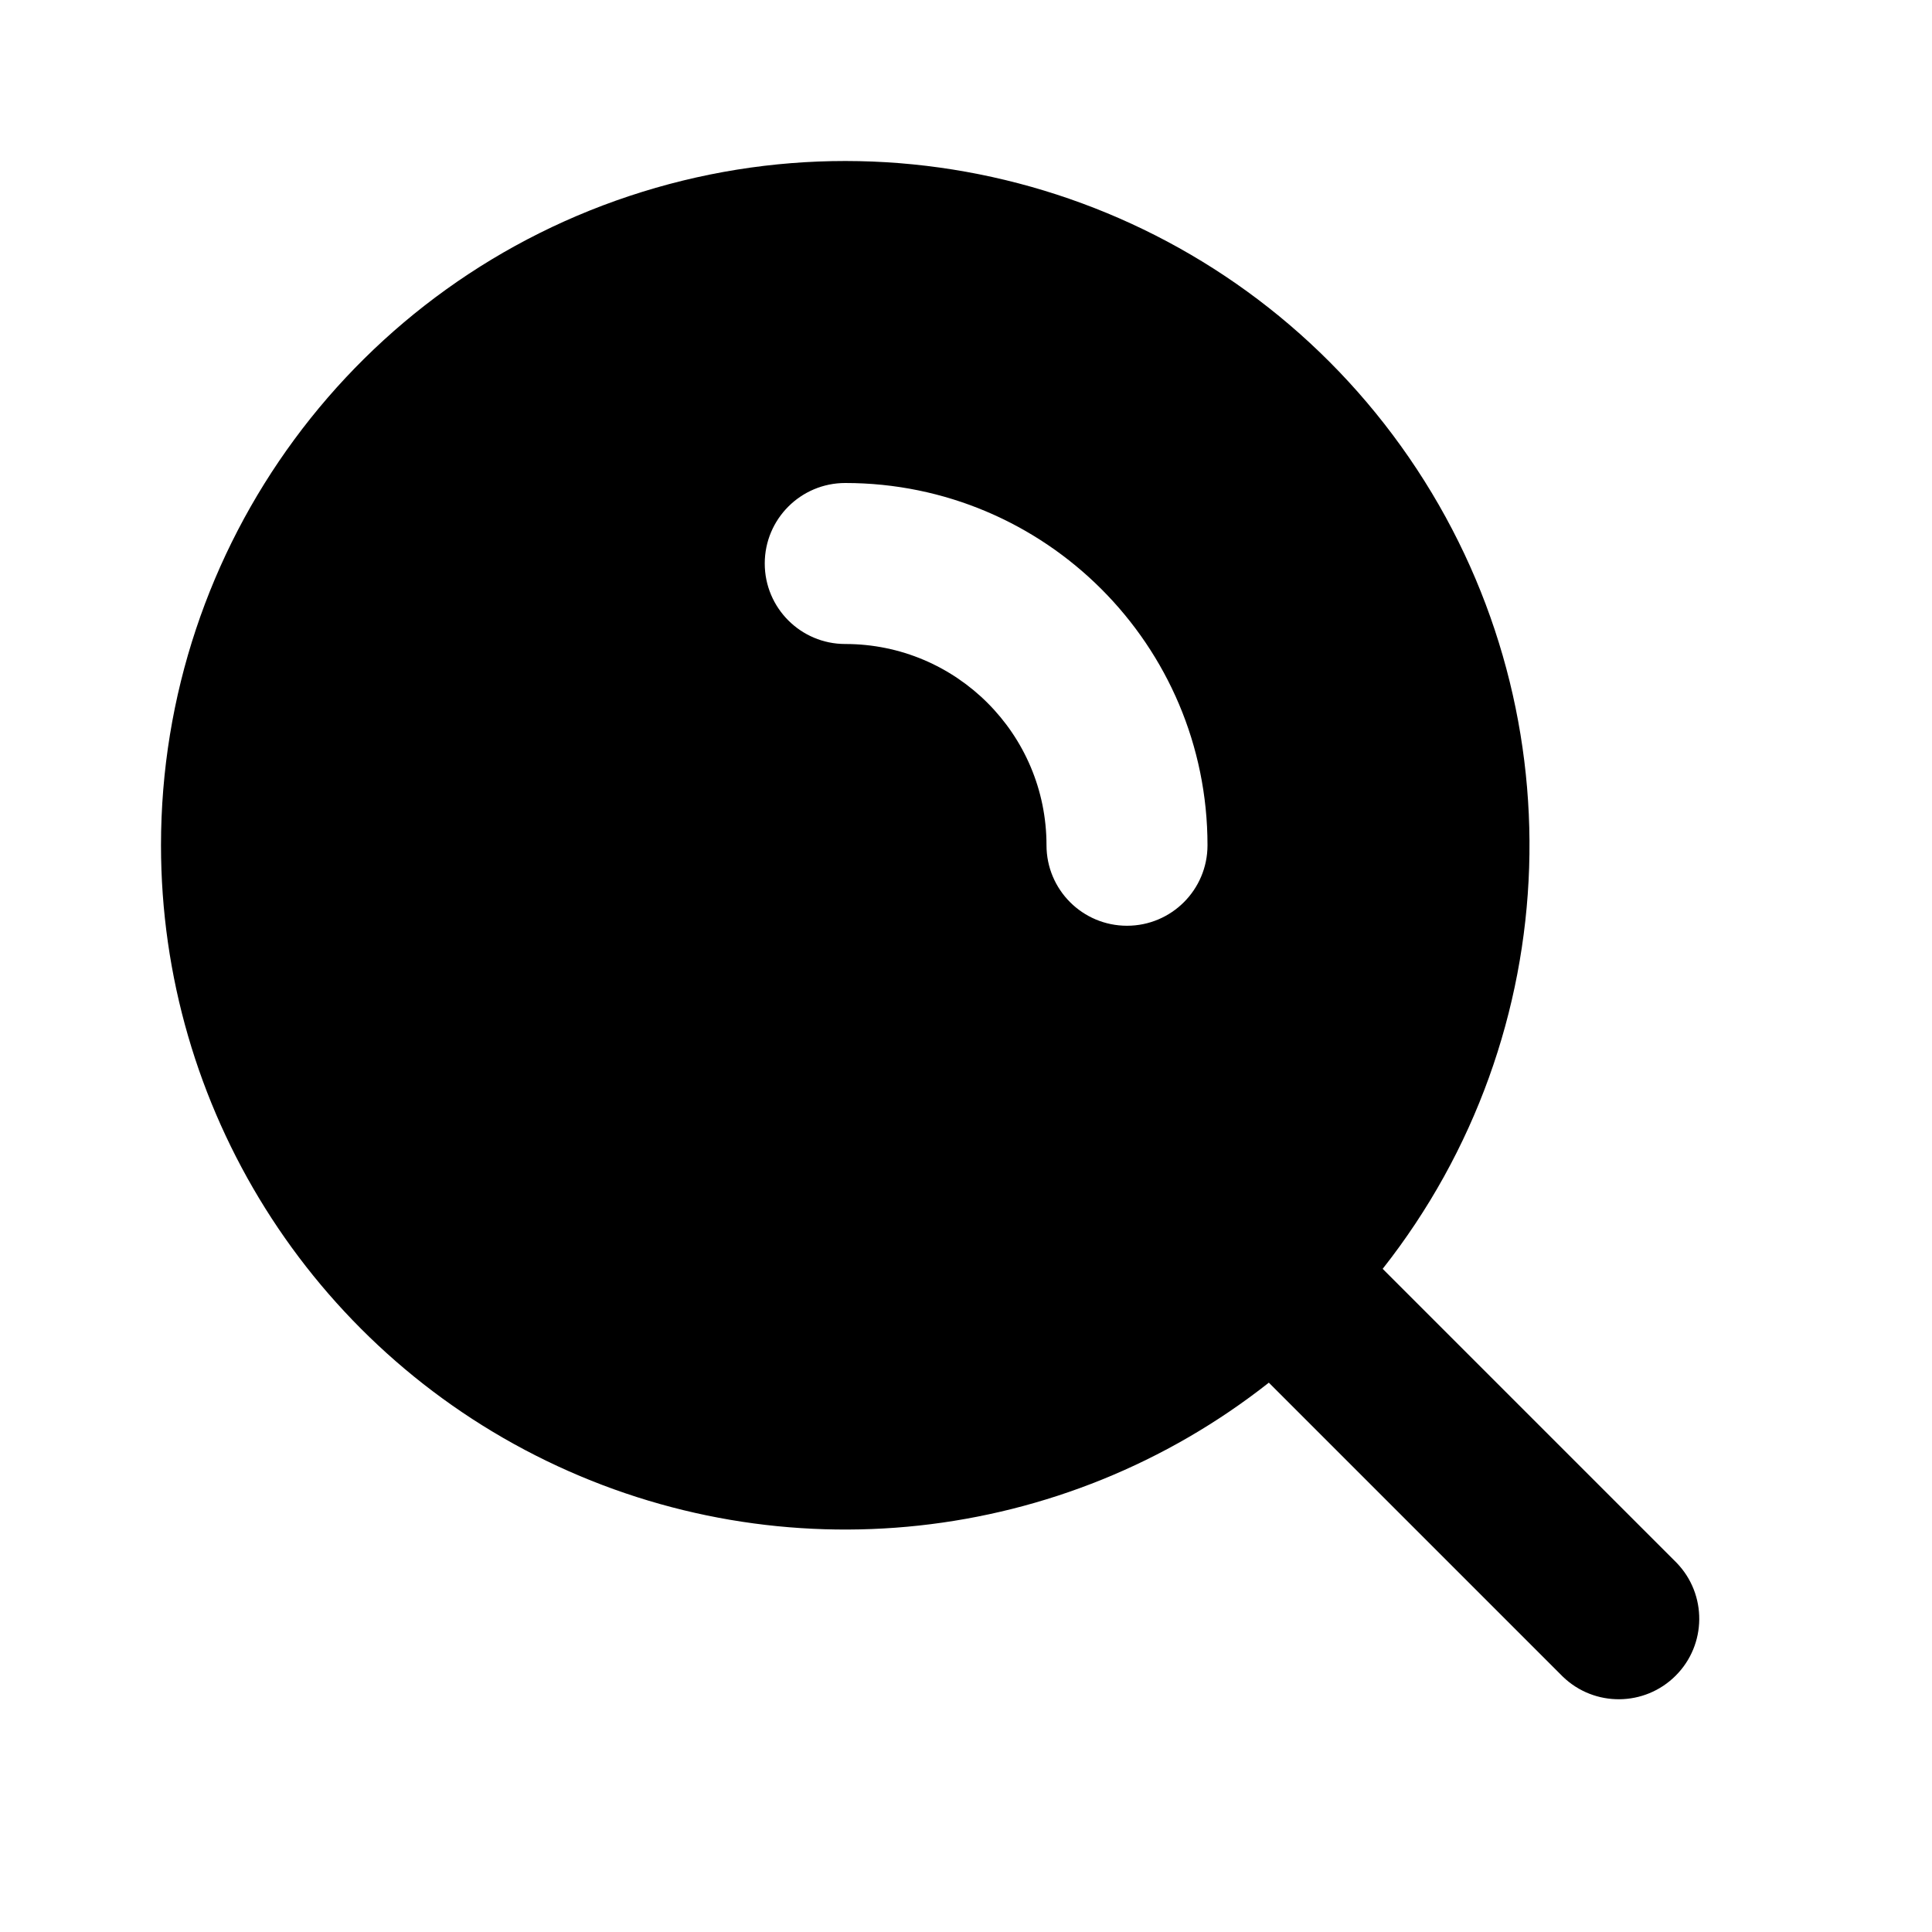
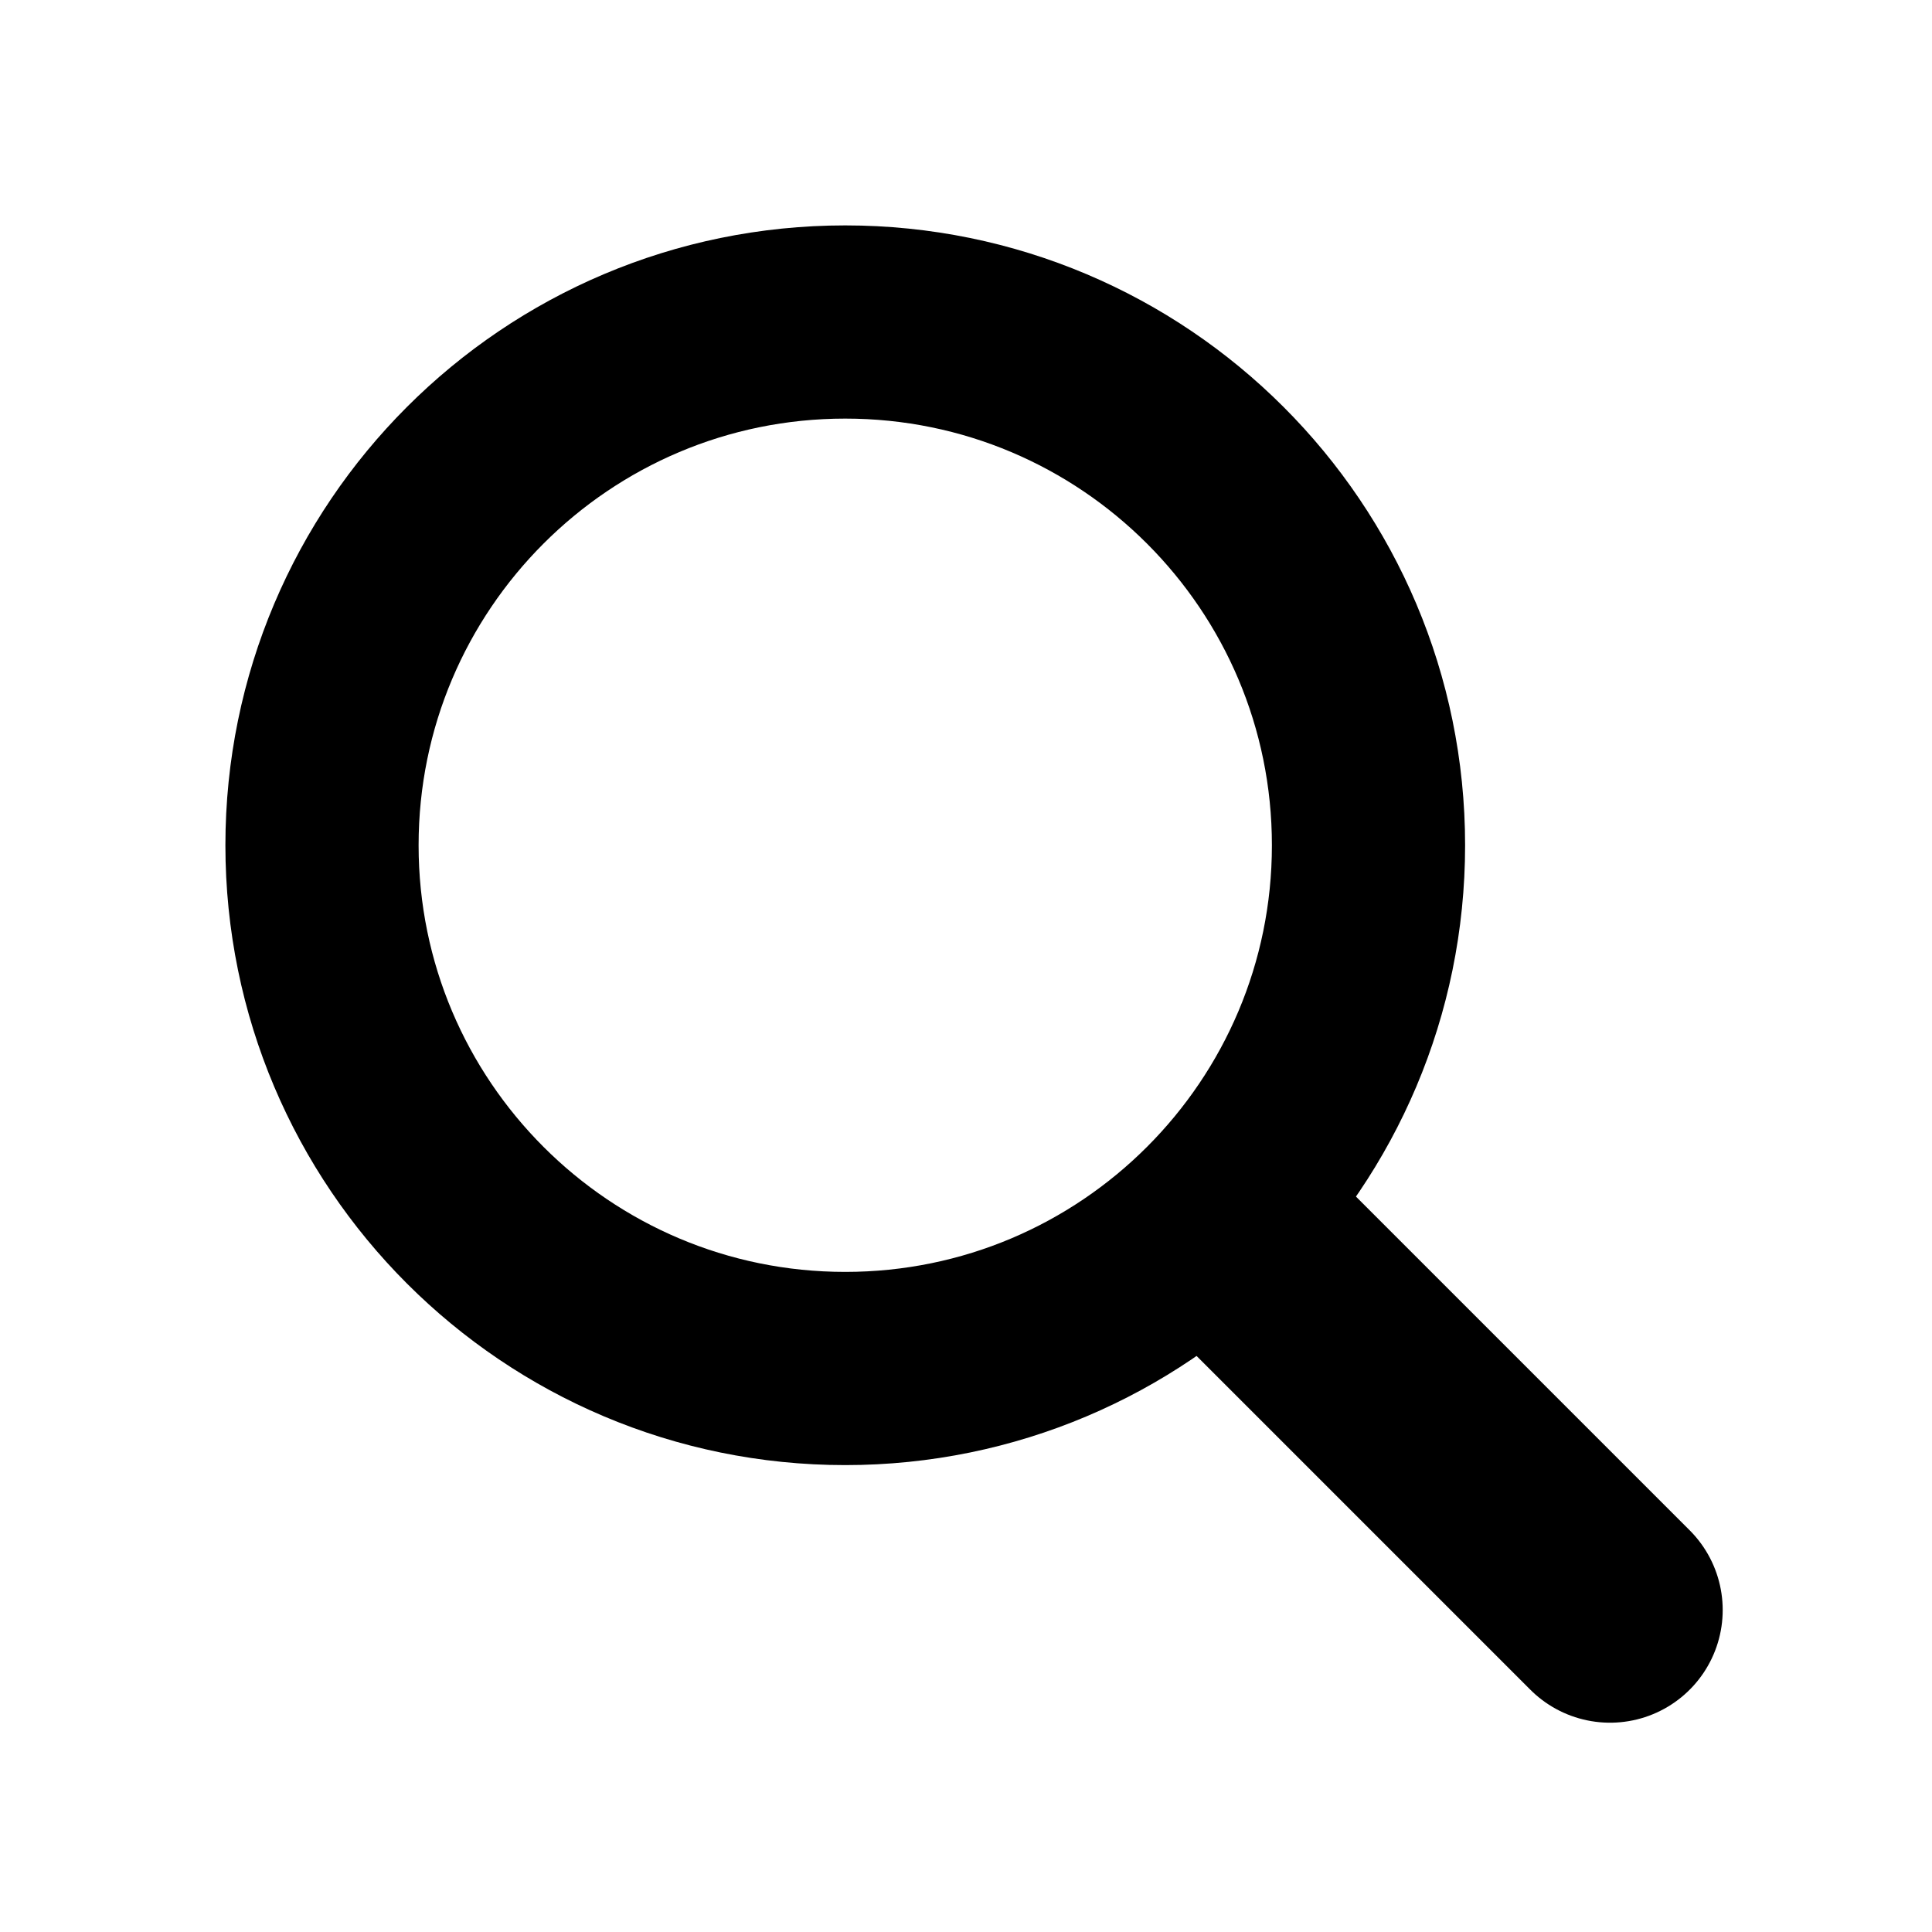
- <svg xmlns="http://www.w3.org/2000/svg" viewBox="0 0 24 24" fill="none" stroke="currentColor">
-   <path fill="currentColor" stroke="none" fill-rule="evenodd" clip-rule="evenodd" d="M2 10.5a8.5 8.5 0 1 1 15.176 5.262l3.652 3.652a1 1 0 0 1-1.414 1.414l-3.652-3.652A8.5 8.5 0 0 1 2 10.5M10.5 6a1 1 0 0 0 0 2 2.5 2.5 0 0 1 2.5 2.5 1 1 0 1 0 2 0A4.5 4.5 0 0 0 10.5 6" />
+ <svg xmlns="http://www.w3.org/2000/svg" width="24" height="24" viewBox="0 0 24 24" fill="none" stroke="currentColor" stroke-width="2" stroke-linecap="round" stroke-linejoin="round">
+   <circle cx="10.5" cy="10.5" r="6.5" stroke-width="2.4" />
+   <path d="M15.4 15.4 20 20" stroke-width="2.8" />
</svg>
